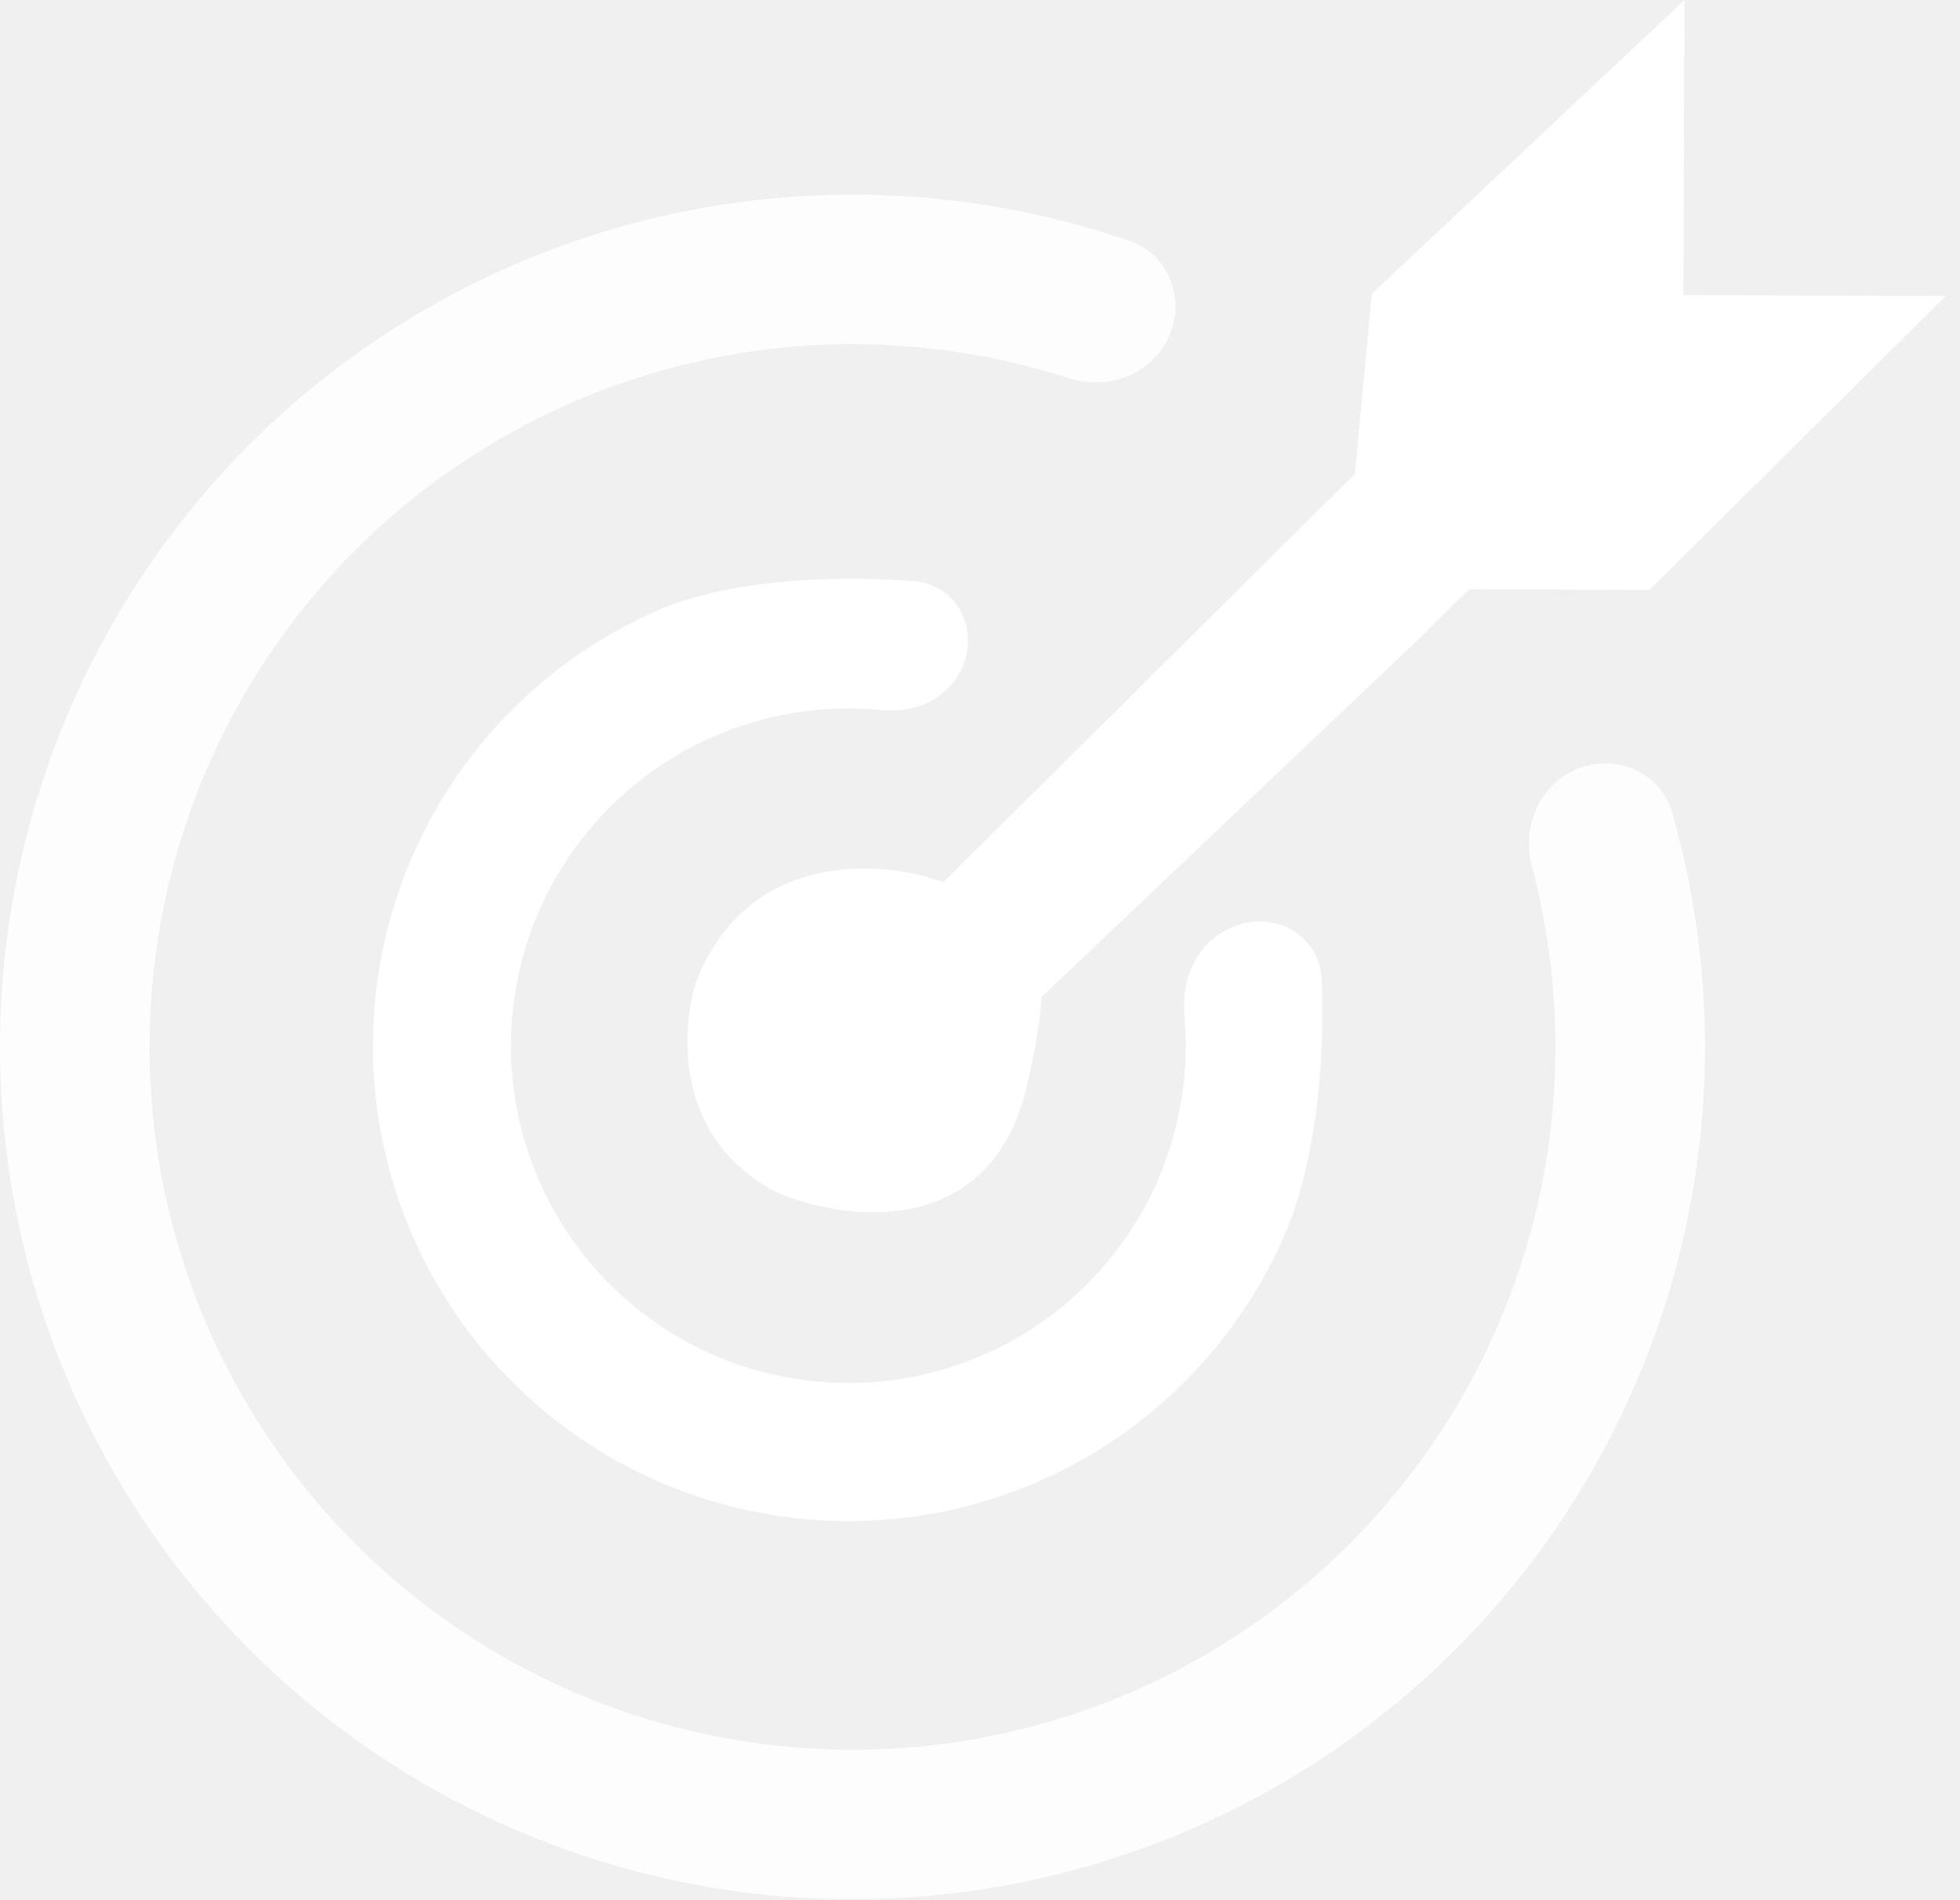
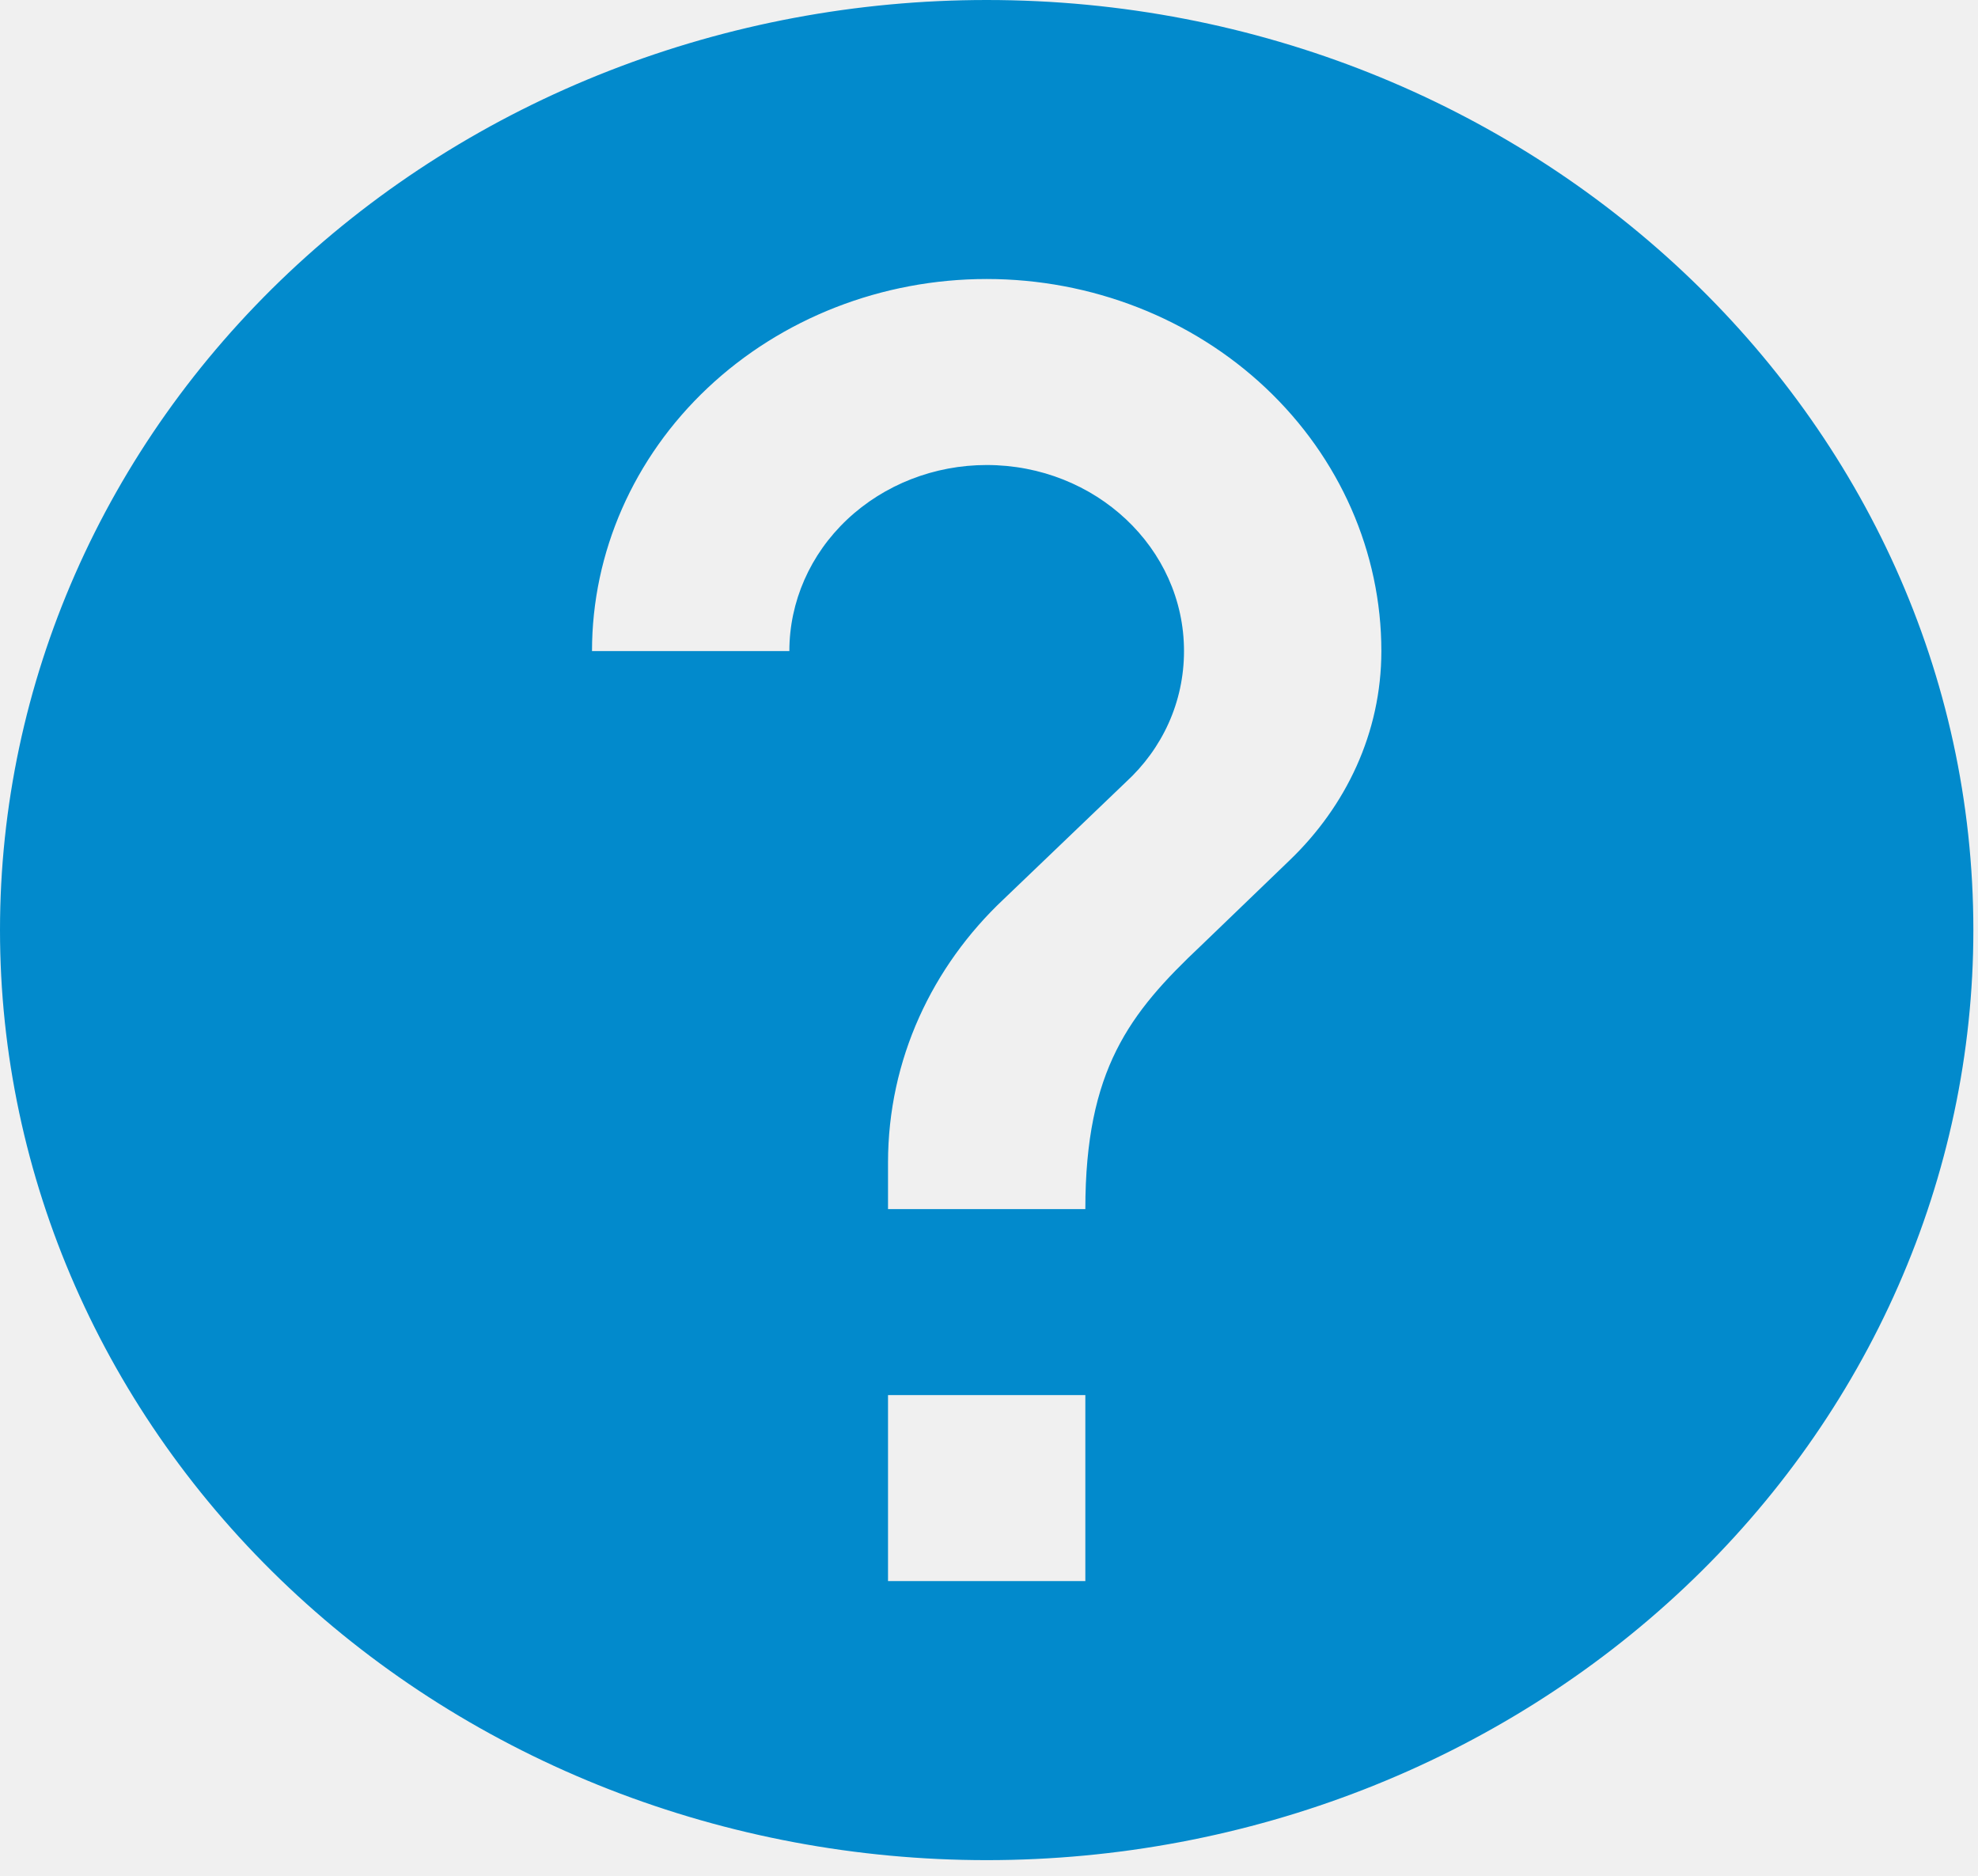
- <svg xmlns="http://www.w3.org/2000/svg" width="65" height="63" viewBox="0 0 65 63" fill="none">
-   <path d="M38.765 11.167C39.322 9.916 38.762 8.439 37.468 7.993C32.103 6.148 26.286 5.954 20.779 7.467C14.472 9.201 8.961 13.068 5.186 18.409C1.41 23.75 -0.397 30.235 0.073 36.759C0.543 43.283 3.26 49.442 7.762 54.187C12.264 58.932 18.272 61.969 24.762 62.781C31.252 63.593 37.823 62.13 43.356 58.64C48.888 55.15 53.039 49.85 55.101 43.643C56.902 38.223 57.014 32.404 55.453 26.95C55.076 25.634 53.631 24.997 52.352 25.488C51.074 25.978 50.449 27.41 50.801 28.734C51.965 33.109 51.834 37.749 50.395 42.08C48.694 47.198 45.272 51.568 40.71 54.446C36.148 57.323 30.73 58.53 25.378 57.861C20.026 57.191 15.072 54.687 11.36 50.774C7.647 46.861 5.407 41.782 5.019 36.403C4.632 31.023 6.122 25.675 9.235 21.271C12.348 16.867 16.893 13.678 22.093 12.249C26.494 11.039 31.134 11.153 35.442 12.545C36.745 12.966 38.208 12.418 38.765 11.167Z" fill="#FDFDFD" />
-   <path d="M31.643 22.598C32.639 21.272 31.936 19.4 30.282 19.276C27.329 19.054 23.989 19.287 21.785 20.256C18.635 21.642 16.024 24.021 14.353 27.029C12.681 30.037 12.039 33.51 12.526 36.917C13.012 40.324 14.6 43.478 17.047 45.898C19.494 48.319 22.666 49.872 26.078 50.32C29.49 50.769 32.956 50.089 35.945 48.385C38.935 46.68 41.285 44.043 42.636 40.878C43.573 38.682 43.962 35.418 43.832 32.511C43.755 30.787 41.848 30.022 40.421 30.993C39.56 31.578 39.183 32.638 39.278 33.675C39.444 35.511 39.156 37.369 38.425 39.081C37.466 41.327 35.799 43.198 33.677 44.408C31.556 45.617 29.097 46.1 26.675 45.781C24.254 45.463 22.003 44.361 20.267 42.643C18.53 40.926 17.403 38.688 17.058 36.27C16.713 33.852 17.168 31.388 18.354 29.253C19.541 27.118 21.393 25.43 23.628 24.447C25.401 23.667 27.337 23.364 29.246 23.555C30.159 23.646 31.092 23.331 31.643 22.598Z" fill="white" />
-   <path d="M23.115 32.492C24.872 28.15 29.293 28.53 31.283 29.262L44.929 15.724L45.496 9.745L55.865 0L55.827 9.786L64.525 9.821L54.7 19.568L48.72 19.545L47.082 21.169L34.53 33.081C34.527 33.951 34.158 35.617 33.974 36.341C32.65 41.12 27.977 40.486 25.805 39.571C22.333 37.817 22.565 34.121 23.115 32.492Z" fill="white" />
+ <svg xmlns="http://www.w3.org/2000/svg" width="58" height="55" viewBox="0 0 58 55" fill="none">
+   <path d="M37.814 25.226L35.21 27.734C33.127 29.698 31.825 31.361 31.825 35.452H26.039V34.089C26.039 31.061 27.341 28.334 29.424 26.371L33.011 22.935C34.082 21.953 34.718 20.59 34.718 19.09C34.718 16.062 32.114 13.635 28.932 13.635C27.397 13.635 25.926 14.21 24.84 15.233C23.755 16.256 23.146 17.643 23.146 19.09H17.359C17.359 16.197 18.578 13.422 20.749 11.376C22.919 9.331 25.863 8.181 28.932 8.181C32.001 8.181 34.945 9.331 37.115 11.376C39.285 13.422 40.505 16.197 40.505 19.09C40.505 21.489 39.463 23.644 37.814 25.226ZM31.825 46.36H26.039V40.906H31.825V46.36ZM28.932 0C25.133 0 21.37 0.705 17.86 2.076C14.35 3.446 11.161 5.455 8.474 7.987C3.048 13.102 0 20.038 0 27.271C0 34.504 3.048 41.44 8.474 46.554C11.161 49.087 14.35 51.095 17.86 52.466C21.37 53.836 25.133 54.542 28.932 54.542C36.605 54.542 43.964 51.669 49.39 46.554C54.816 41.44 57.864 34.504 57.864 27.271C57.864 12.19 44.845 0 28.932 0Z" fill="#028ACC" />
</svg>
